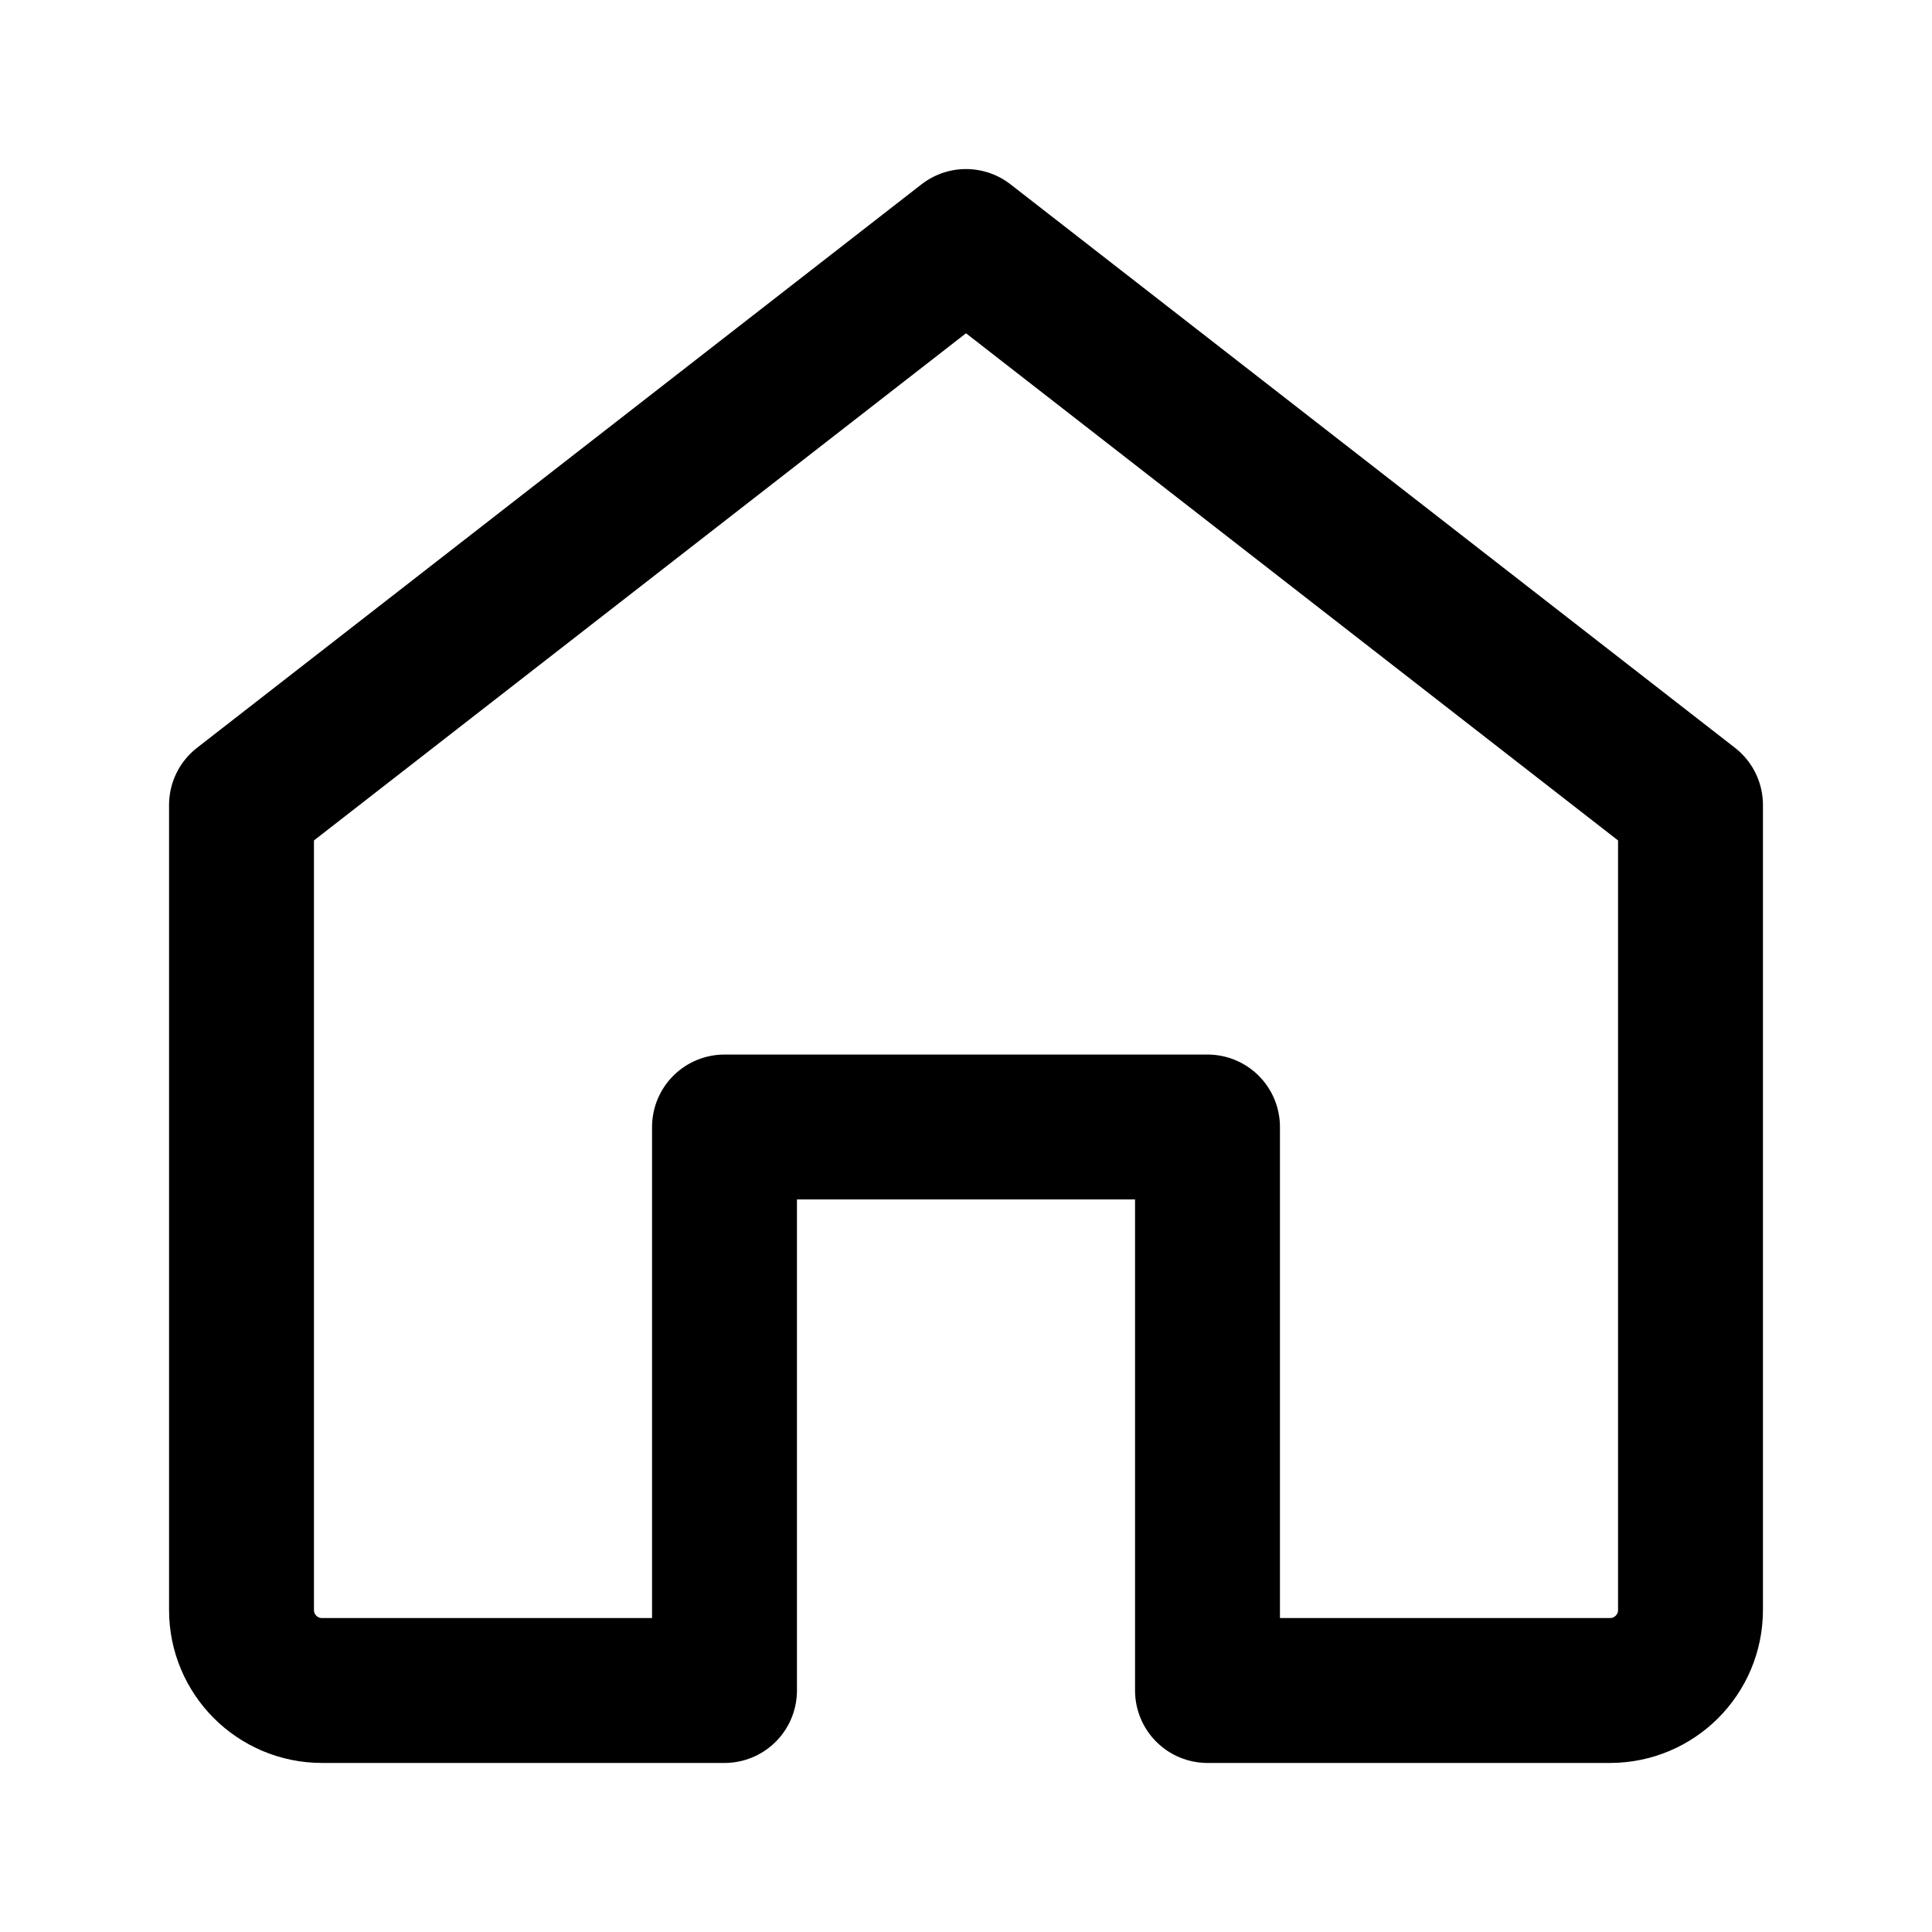
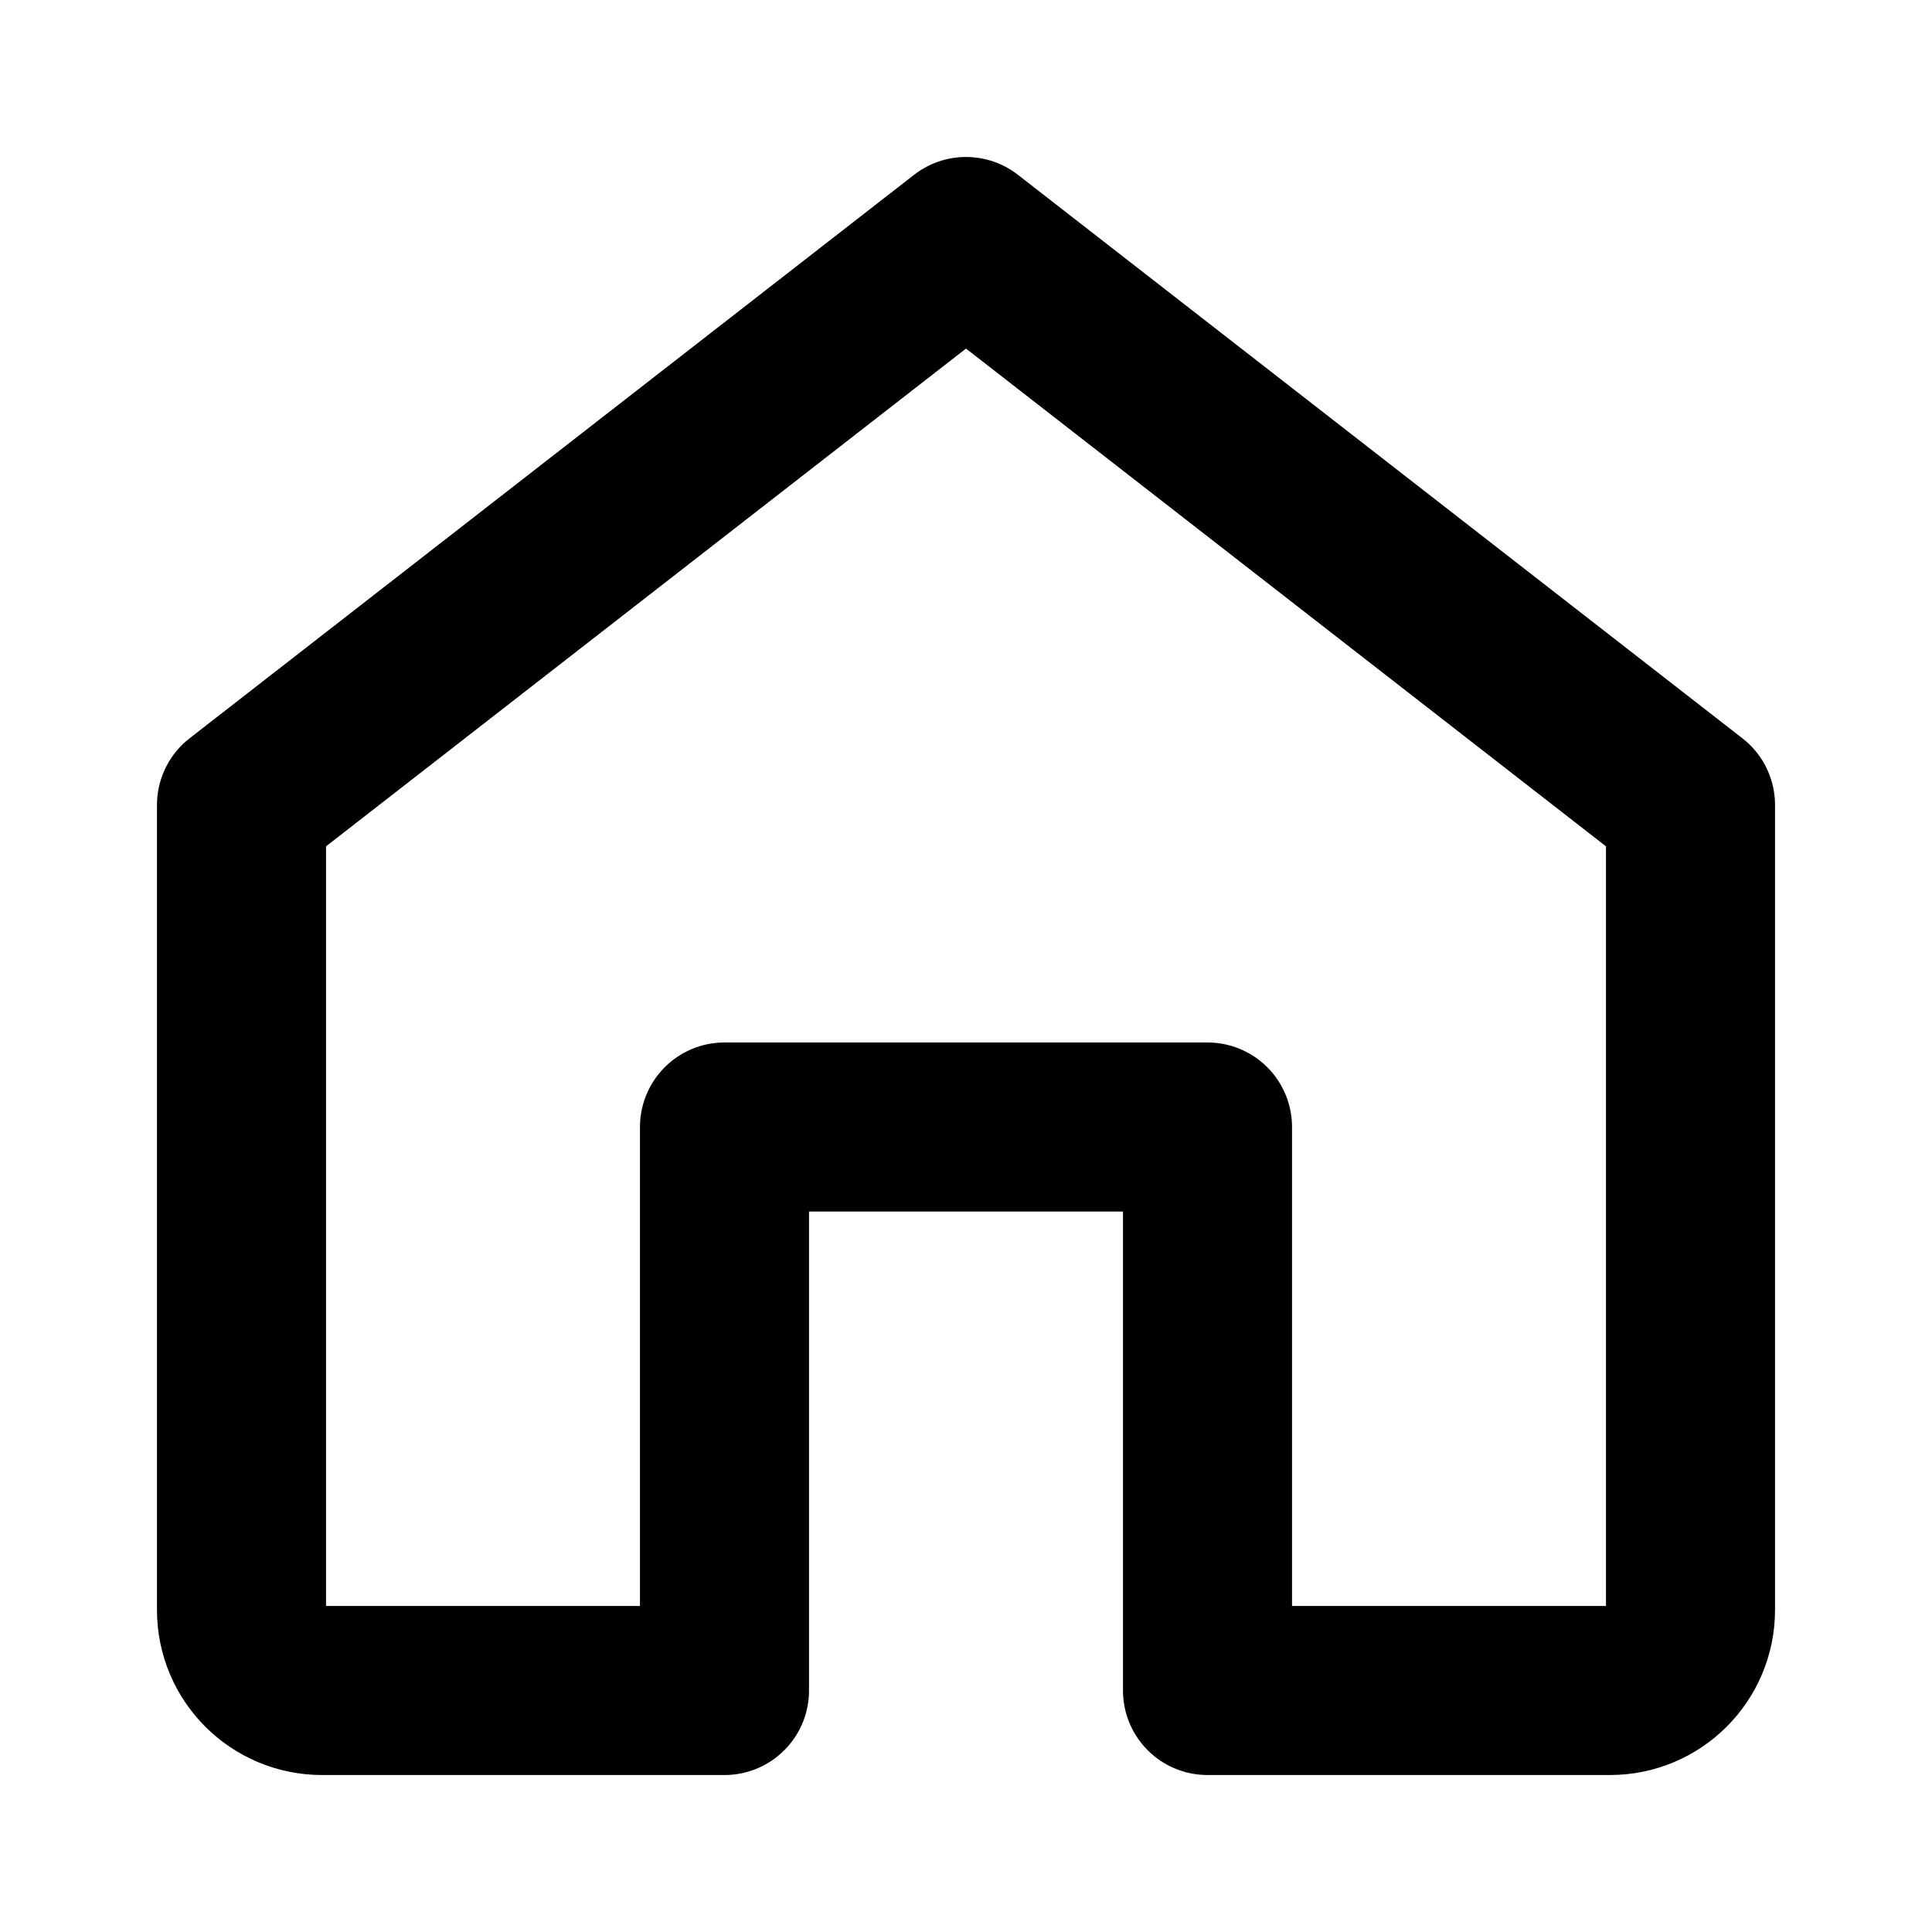
- <svg xmlns="http://www.w3.org/2000/svg" width="24" height="24" viewBox="0 0 24 24" fill="none" stroke="black" stroke-width="1.8" stroke-linecap="round" stroke-linejoin="round">
+ <svg xmlns="http://www.w3.org/2000/svg" width="24" height="24" viewBox="0 0 24 24" fill="none" stroke="black" stroke-width="2.1" stroke-linecap="round" stroke-linejoin="round">
  <path d="m3 10 9-7 9 7v10a1 1 0 0 1-1 1h-5v-7H9v7H4a1 1 0 0 1-1-1Z" />
</svg>
